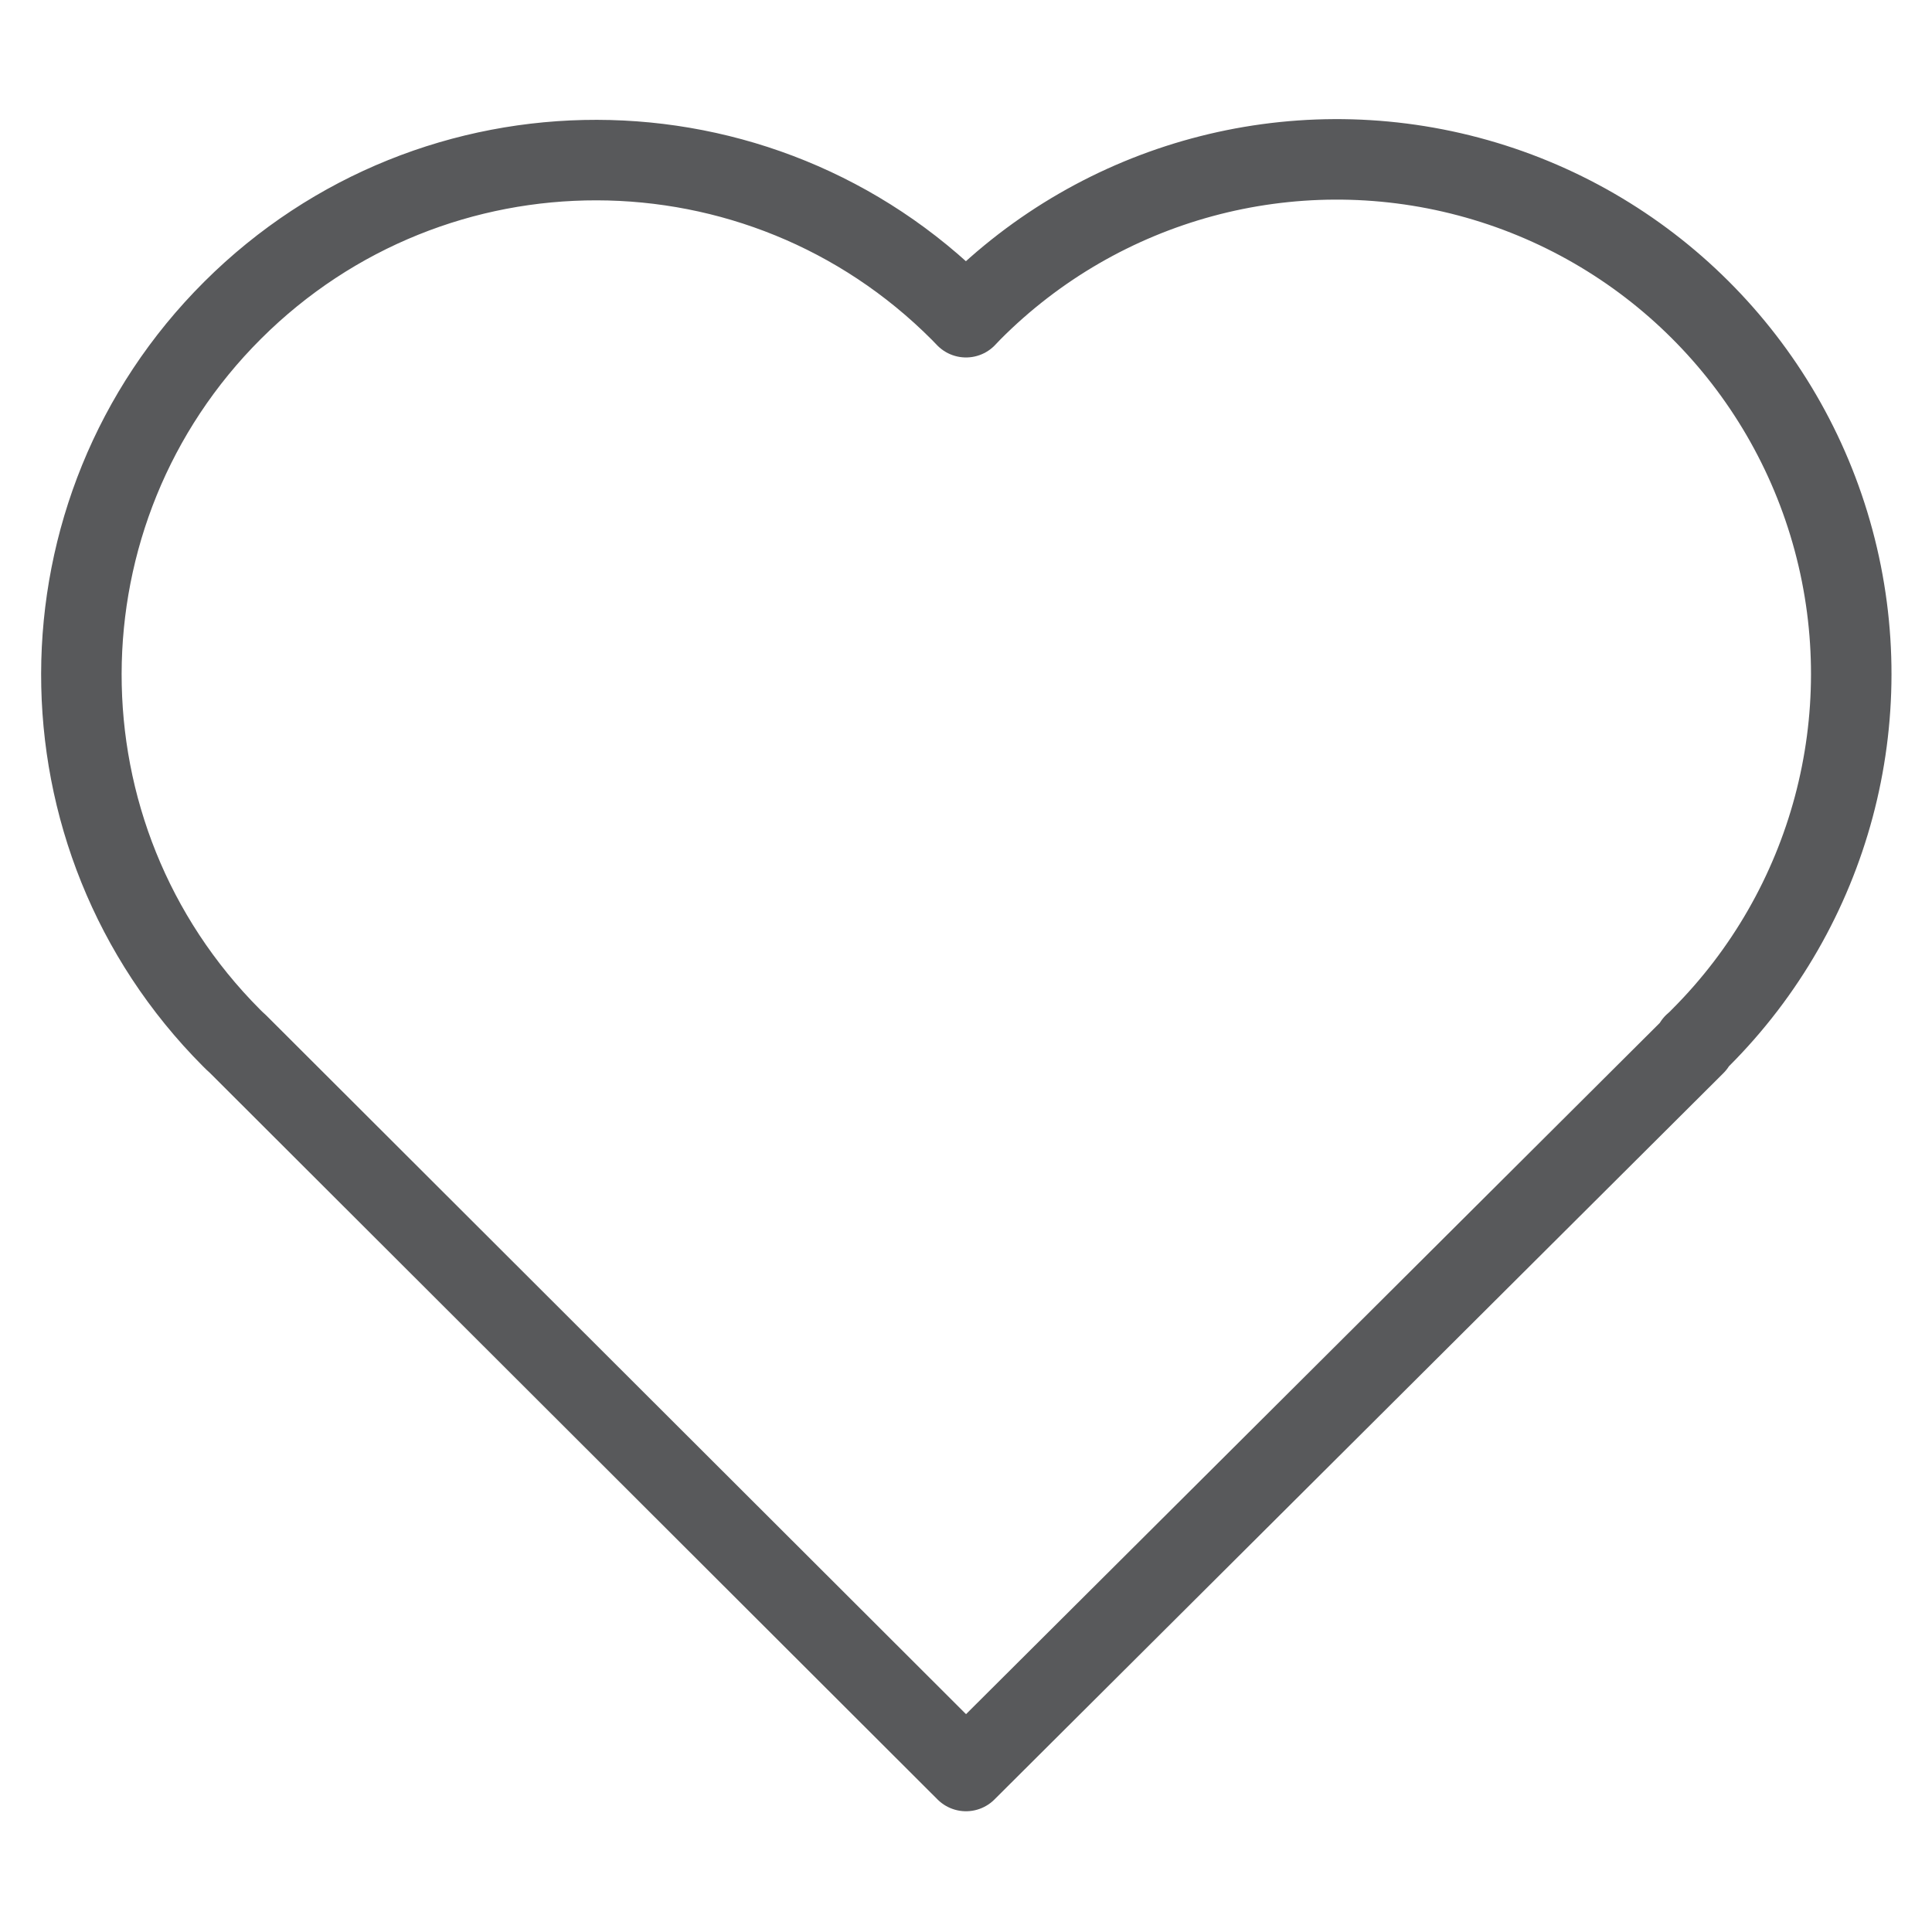
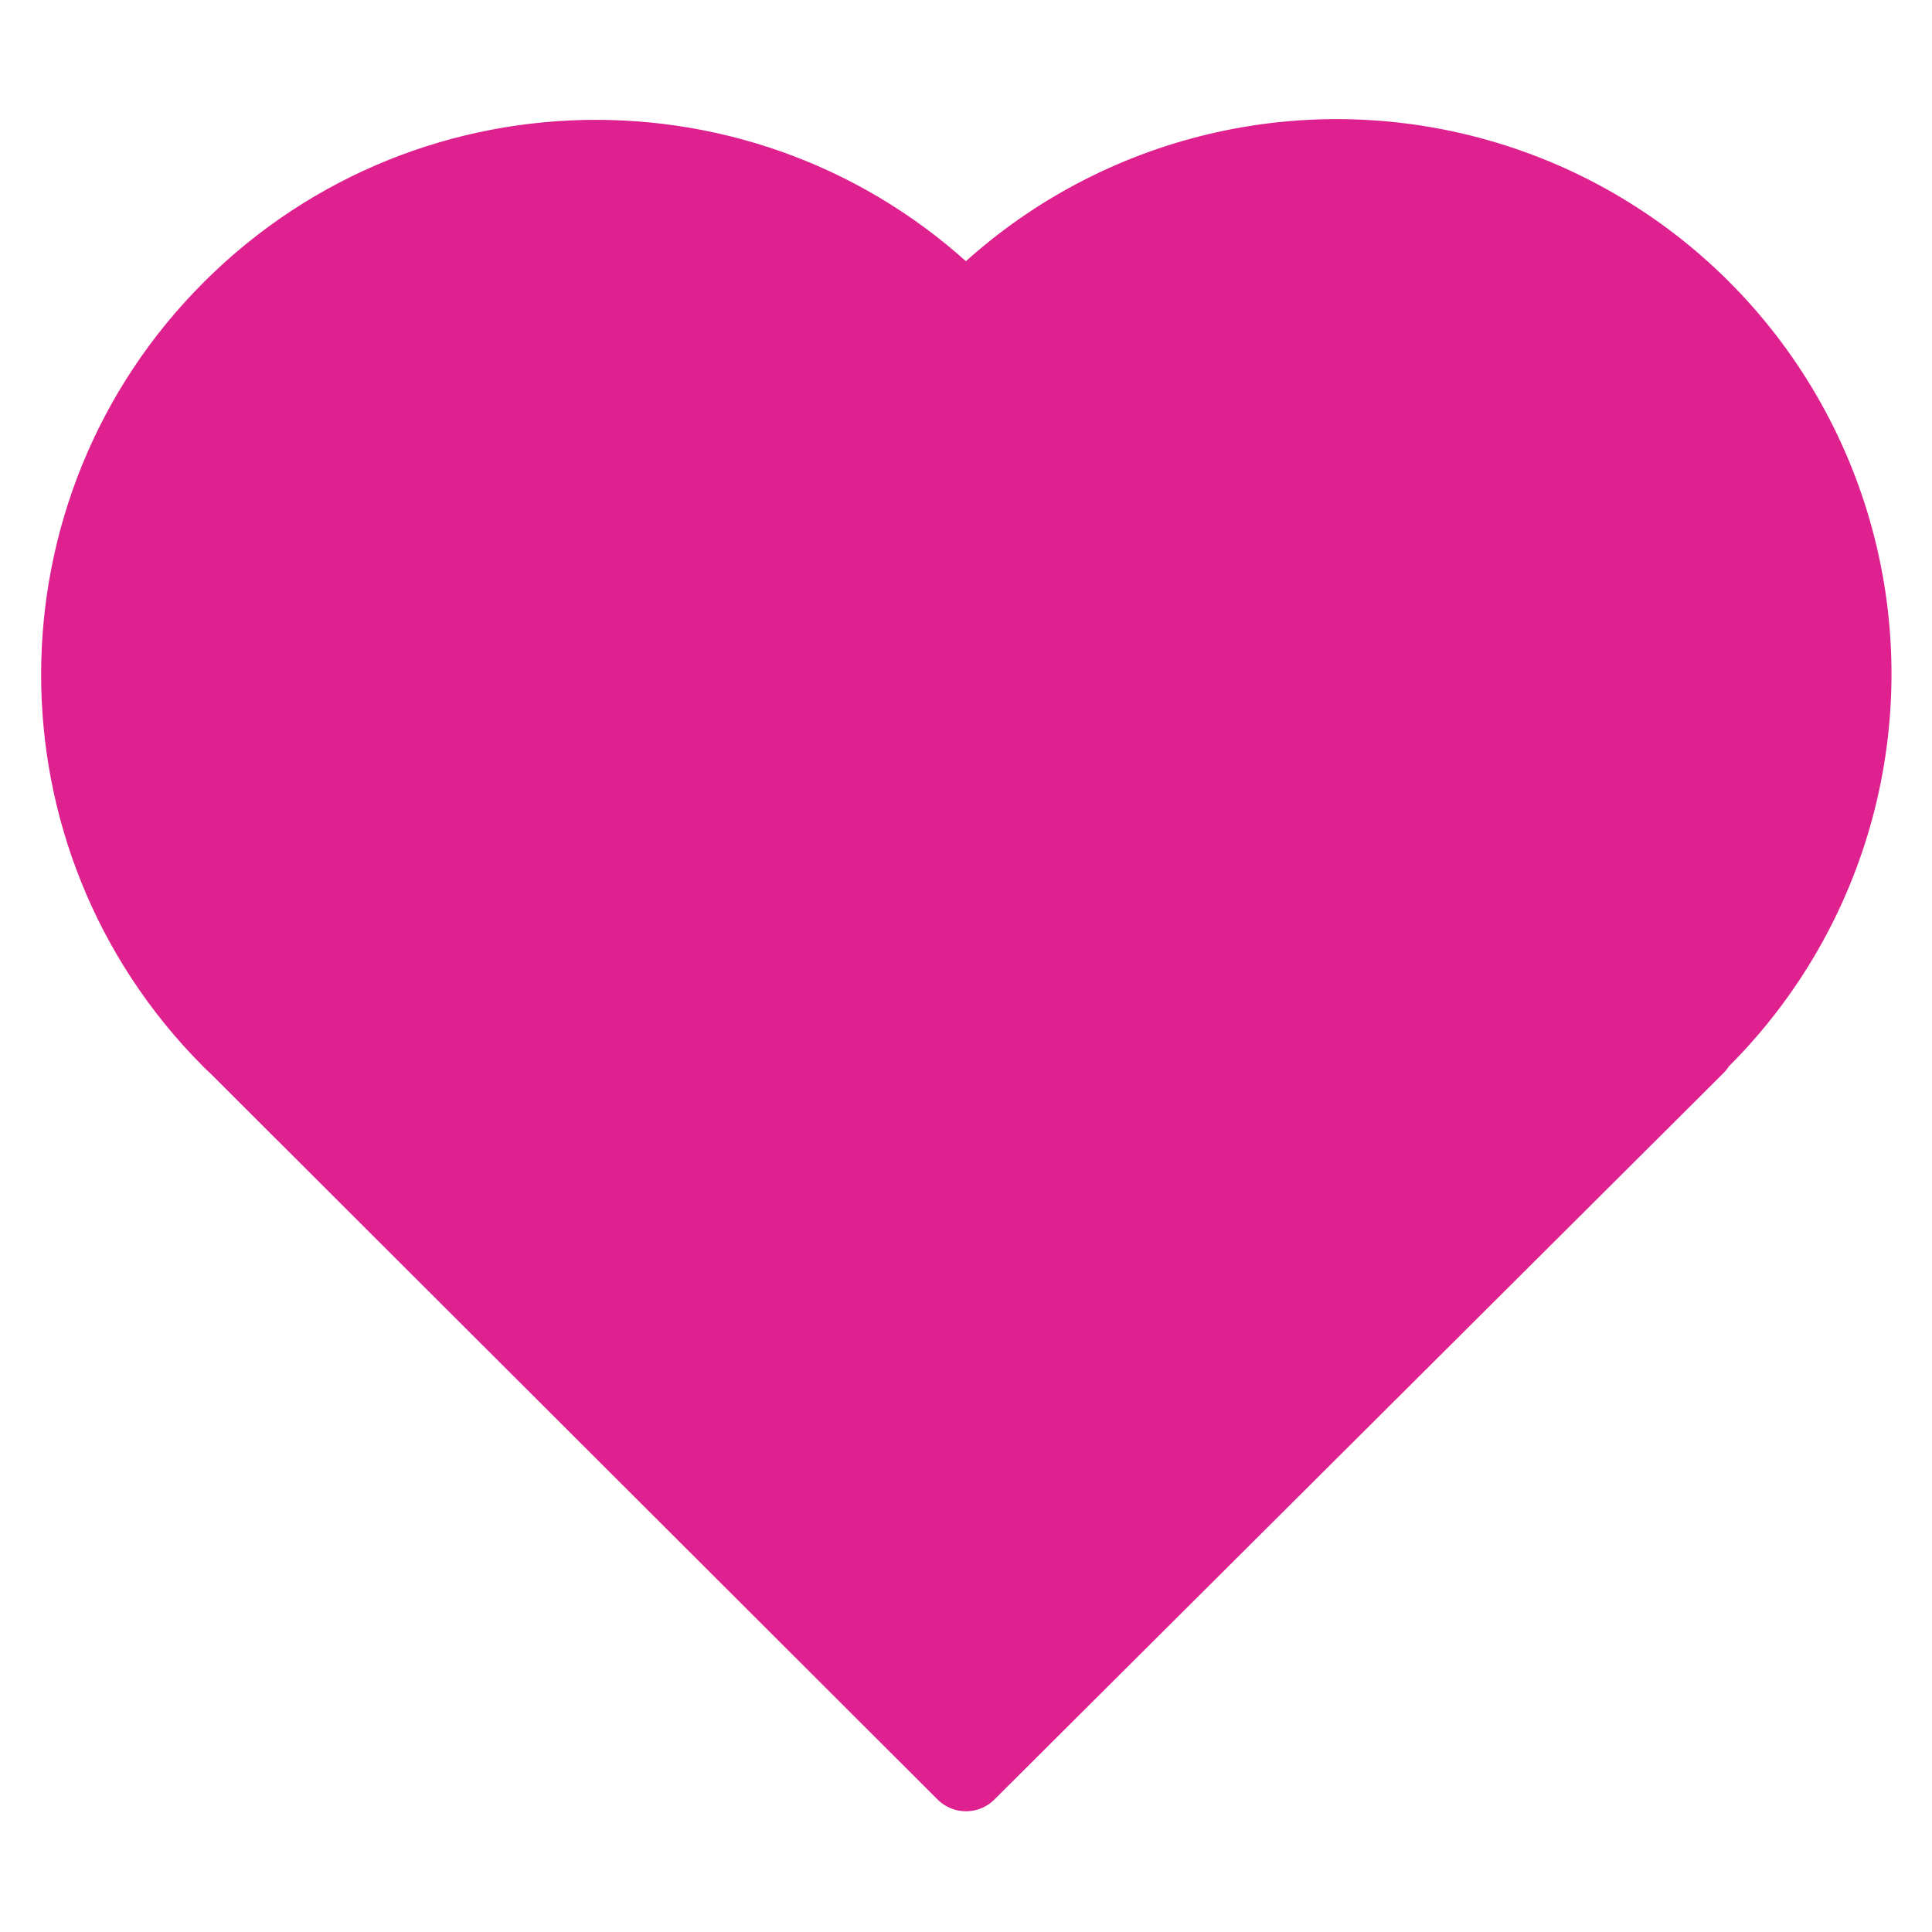
<svg xmlns="http://www.w3.org/2000/svg" width="96px" height="96px" viewBox="0 0 96 96">
  <defs>
    <clipPath id="clip-heart">
      <rect width="96" height="96" />
    </clipPath>
  </defs>
  <g id="heart" clip-path="url(#clip-heart)">
    <g id="pills" transform="translate(-116 -232)">
      <g id="Group_150" data-name="Group 150">
-         <path id="Path_180" data-name="Path 180" d="M164,247.762c-.092-.1-.184-.194-.276-.286A25.568,25.568,0,1,0,127.5,283.57c.1.1.2.2.316.3h0L164,320l36.224-36.093-.041-.041c.112-.092.214-.194.316-.3a25.568,25.568,0,1,0-36.223-36.094C164.184,247.568,164.092,247.66,164,247.762Z" fill="none" stroke="#58595b" stroke-linecap="round" stroke-linejoin="round" stroke-width="4" />
+         <path id="Path_180" data-name="Path 180" d="M164,247.762c-.092-.1-.184-.194-.276-.286A25.568,25.568,0,1,0,127.5,283.57c.1.1.2.2.316.3h0L164,320l36.224-36.093-.041-.041c.112-.092.214-.194.316-.3a25.568,25.568,0,1,0-36.223-36.094C164.184,247.568,164.092,247.66,164,247.762Z" fill="#df208f" stroke="#df208f" stroke-linecap="round" stroke-linejoin="round" stroke-width="4" />
      </g>
    </g>
  </g>
</svg>
